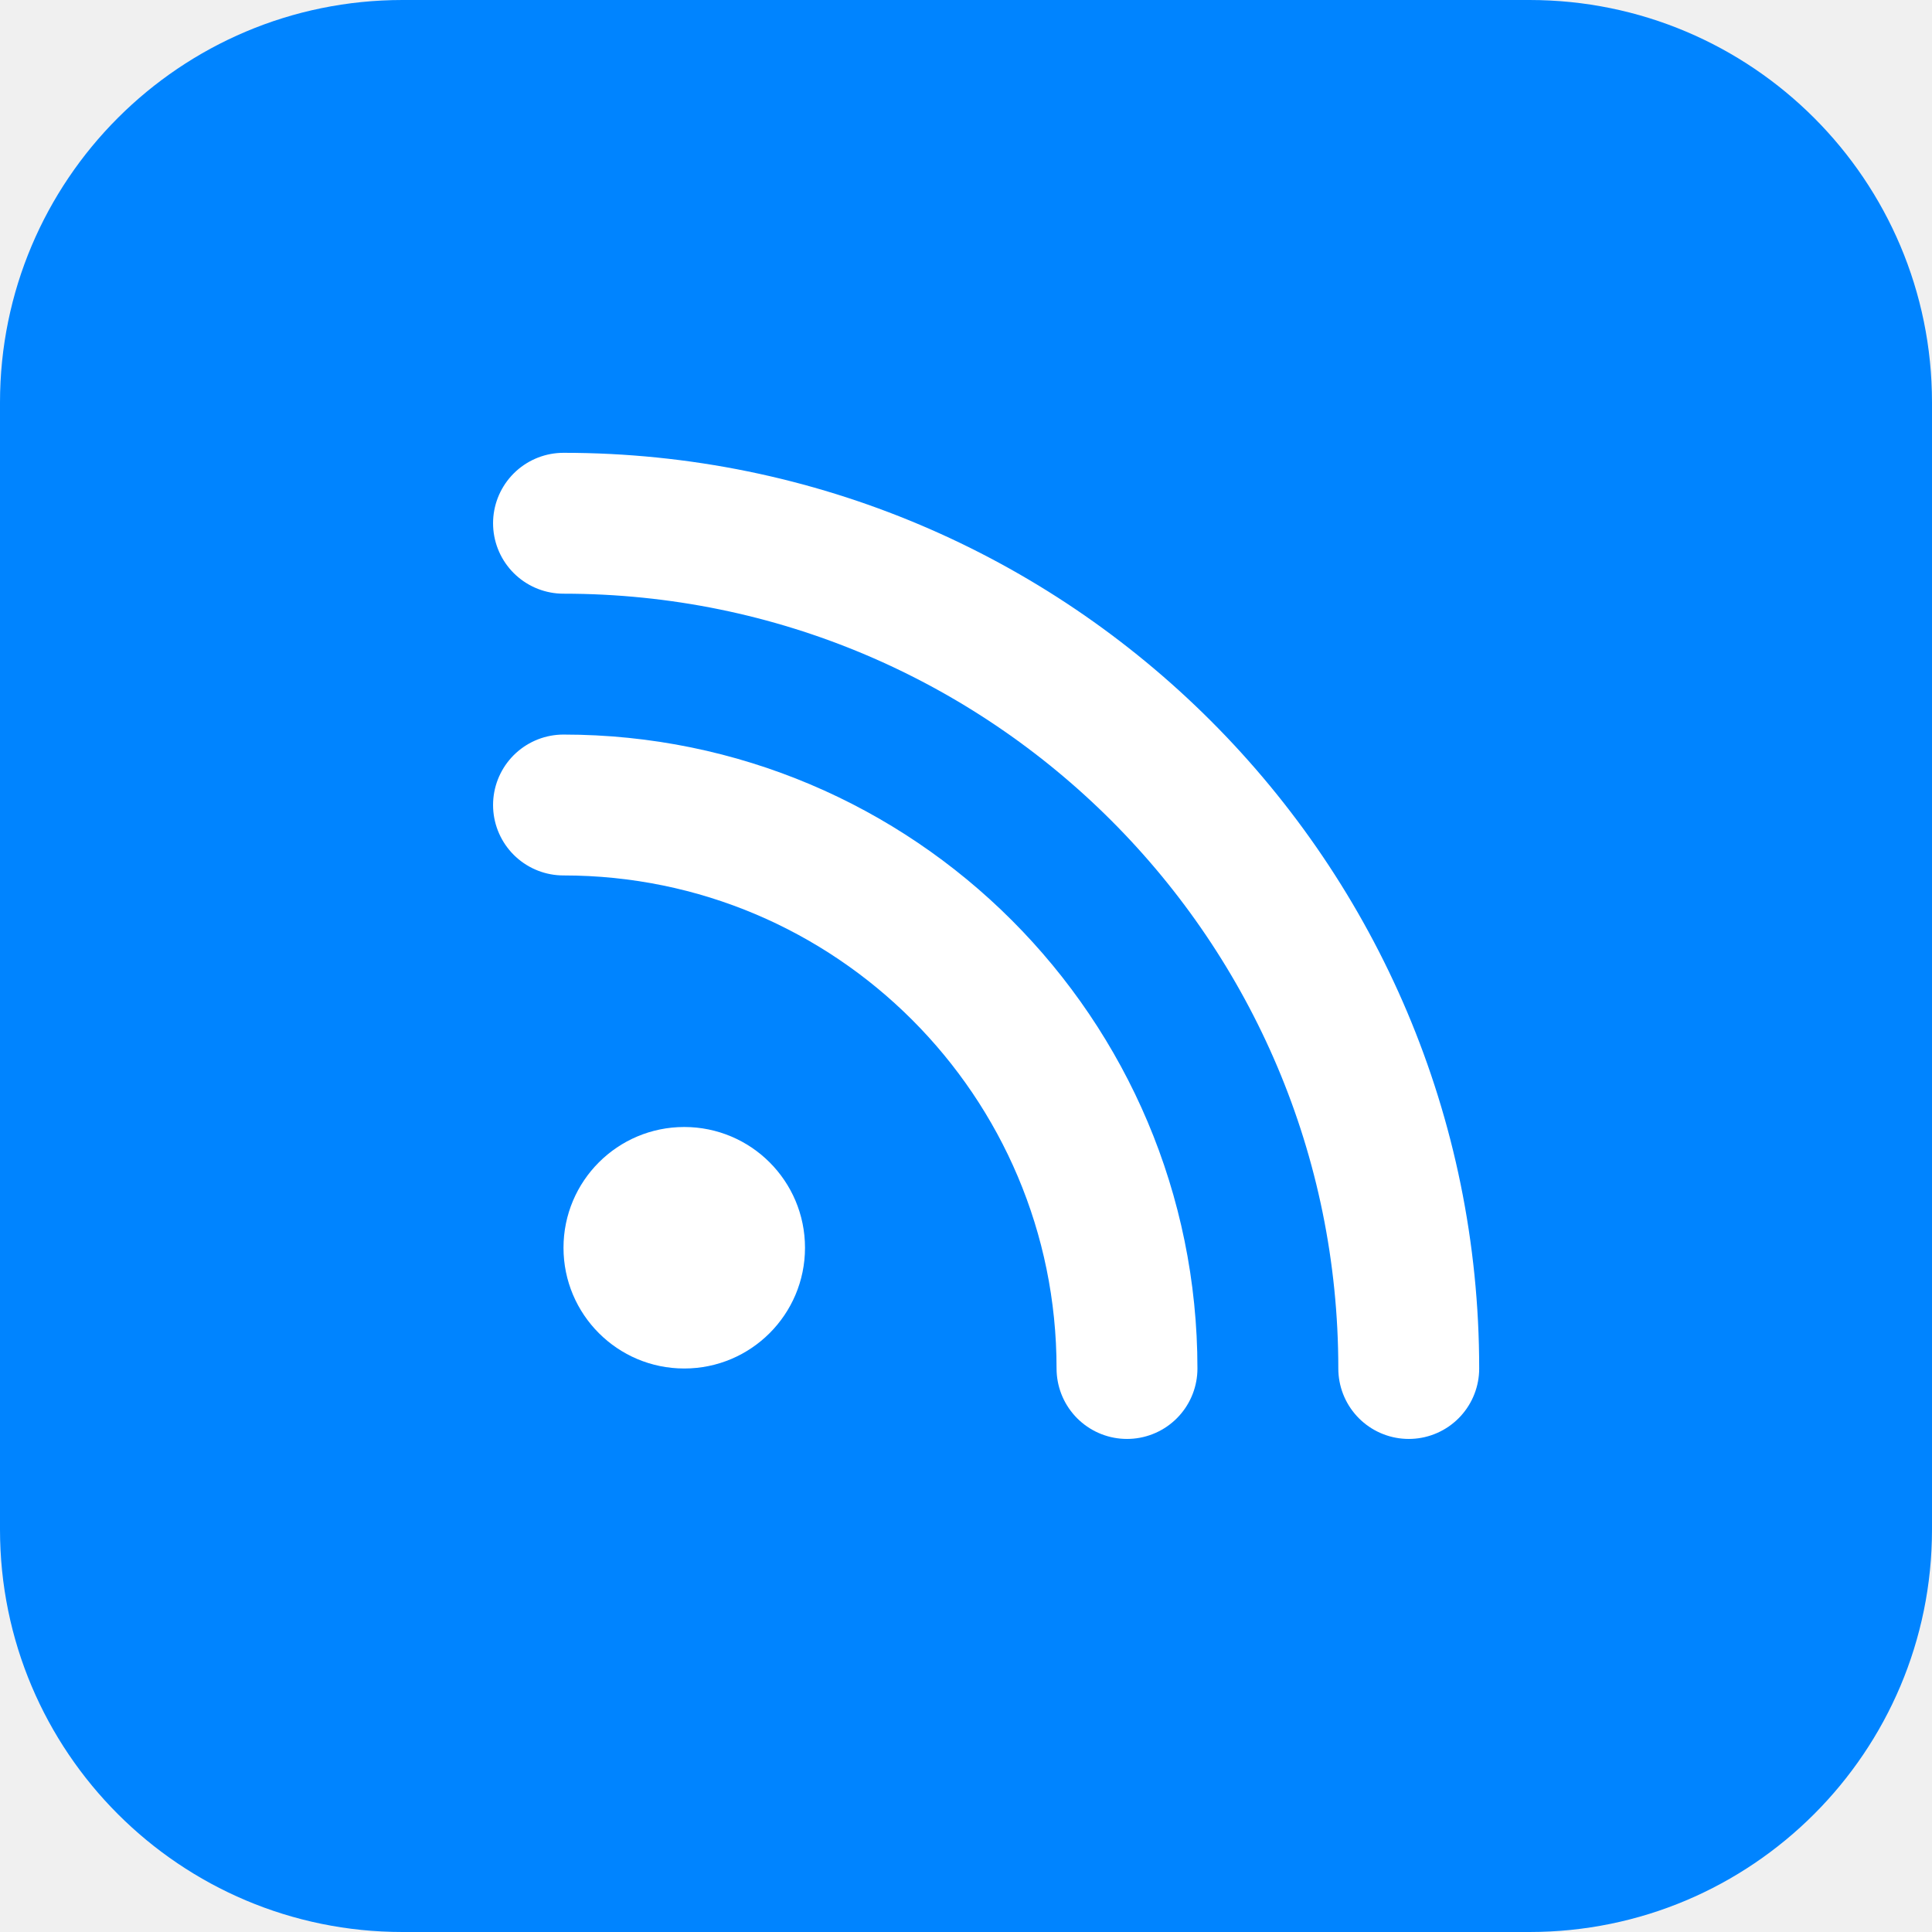
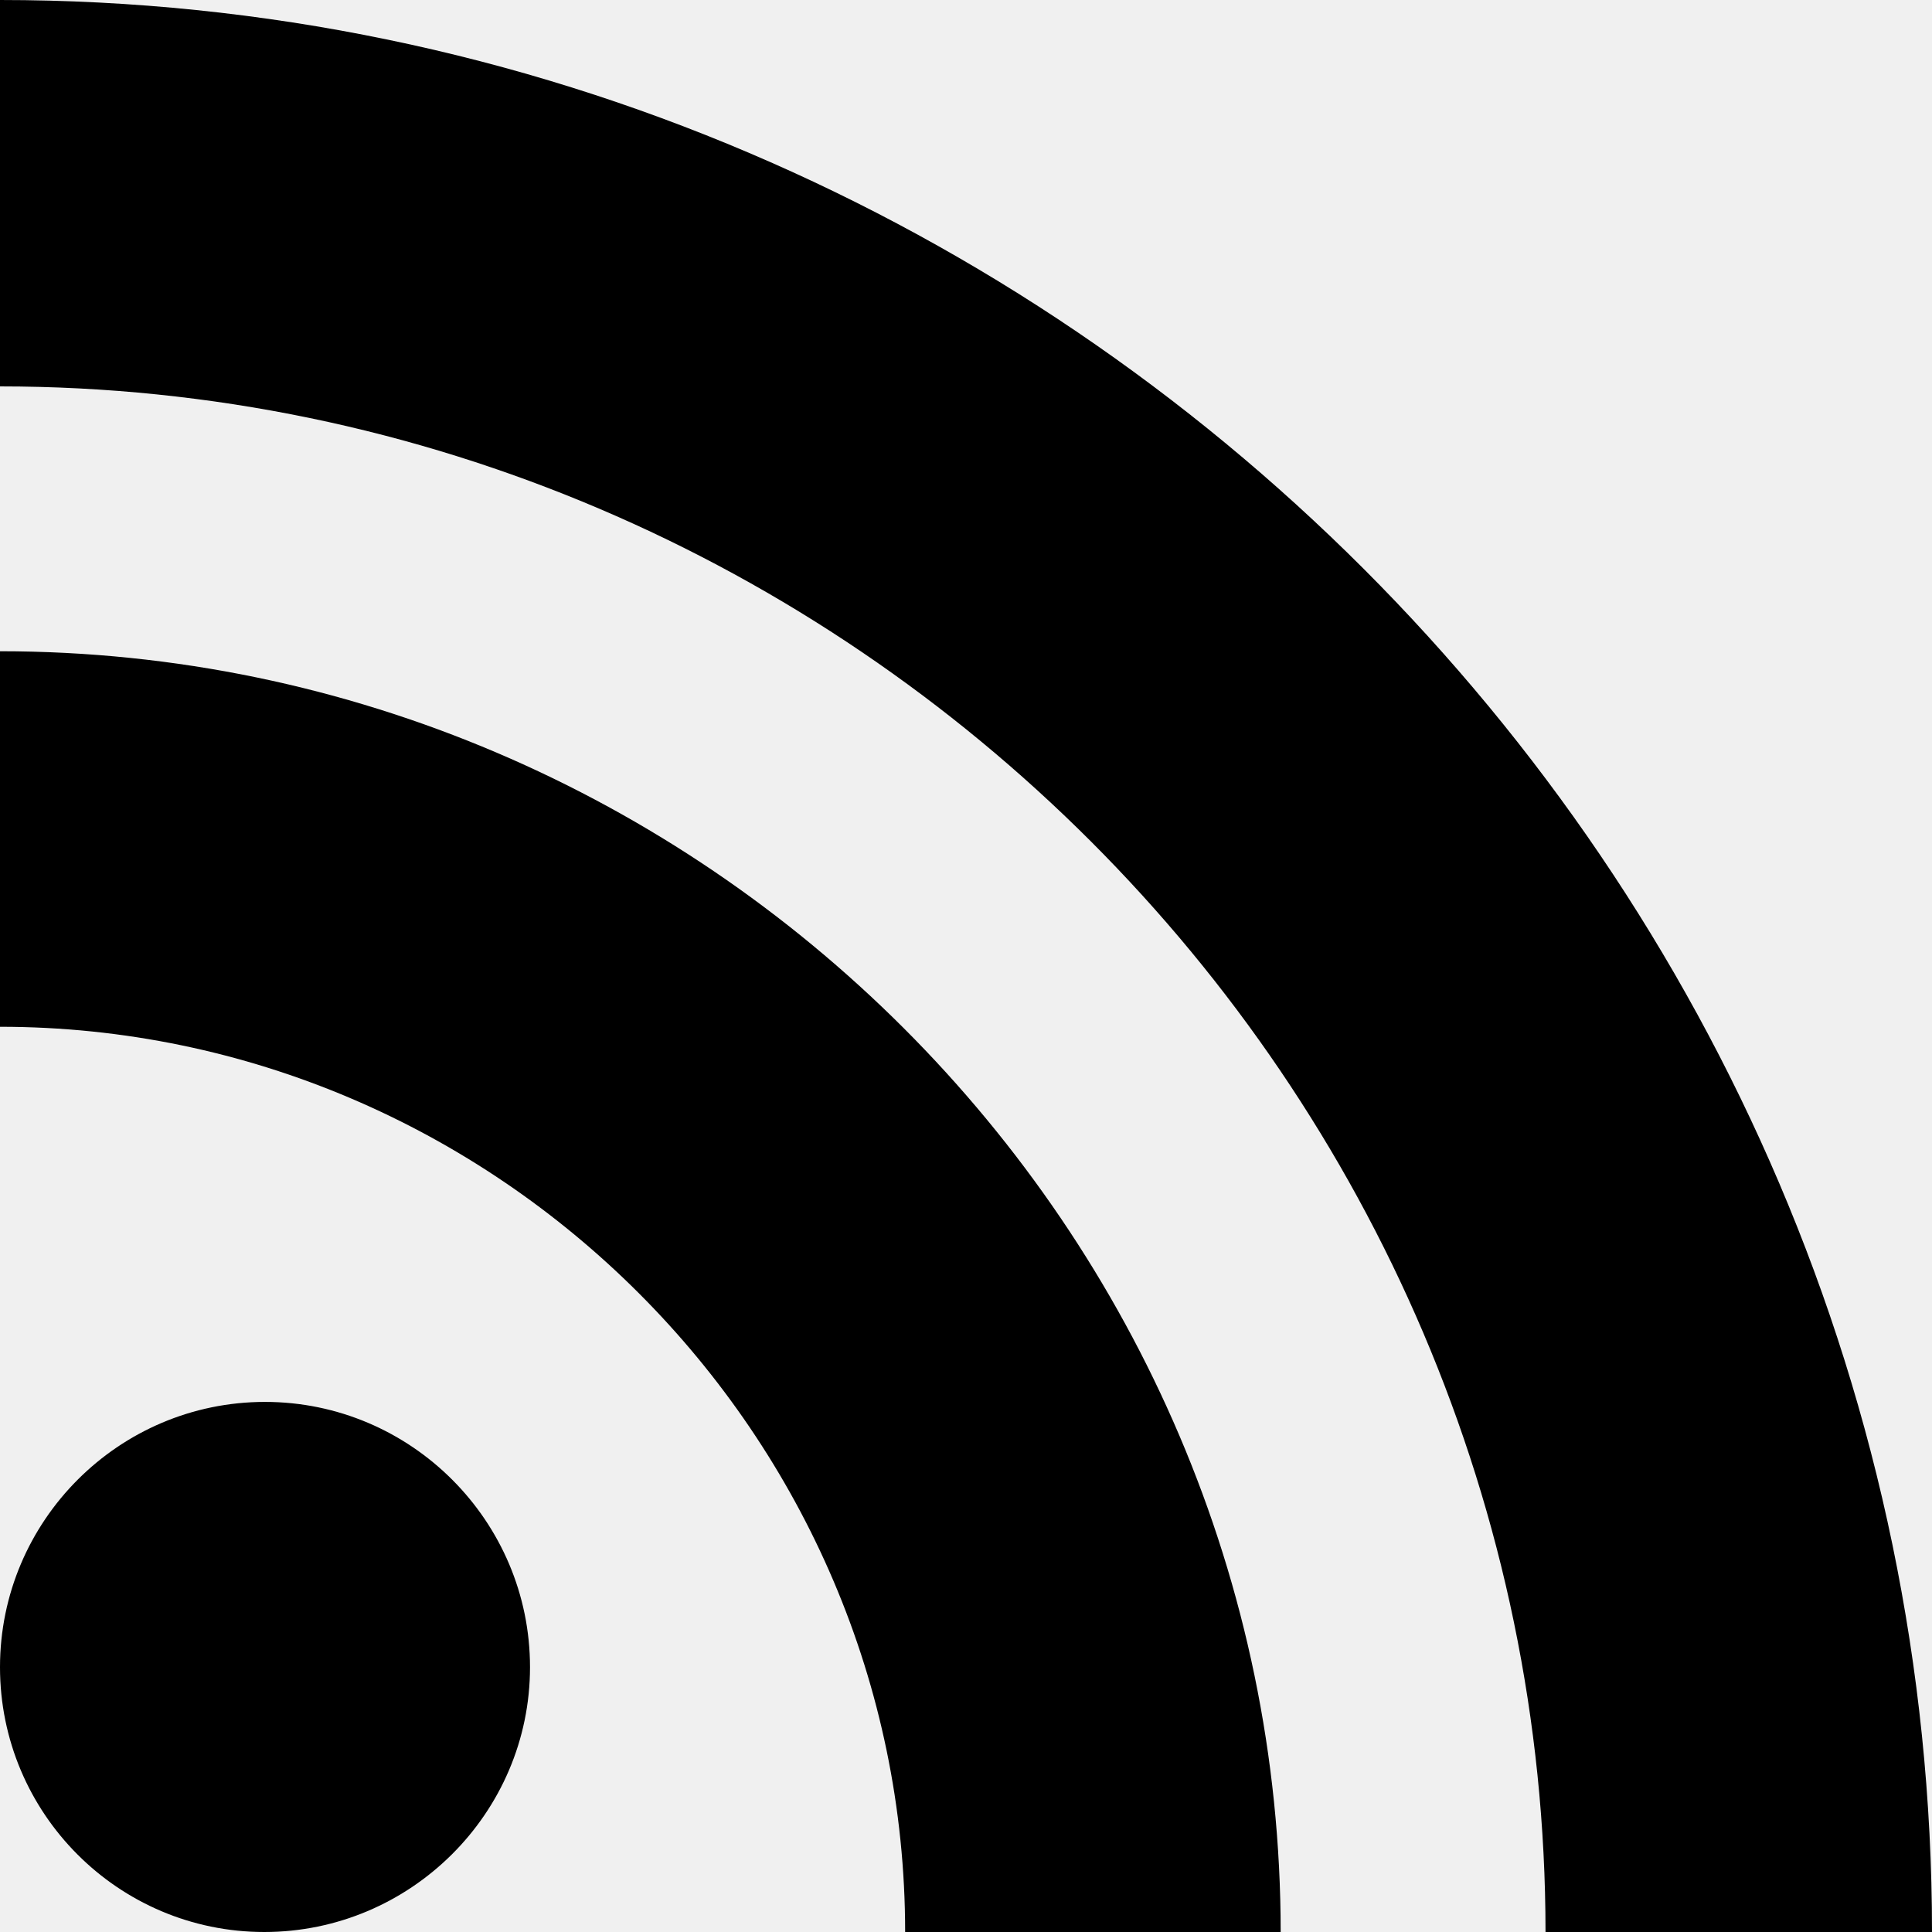
- <svg xmlns="http://www.w3.org/2000/svg" viewBox="0 0 48 48" width="48" height="48">
-   <rect width="48" height="48" rx="10" fill="#0084FF" />
-   <circle cx="17" cy="31" r="3" fill="#FFFFFF" />
-   <path d="M14 20 A14 14 0 0 1 28 34" fill="none" stroke="#FFFFFF" stroke-width="3.5" stroke-linecap="round" />
-   <path d="M14 13 A21 21 0 0 1 35 34" fill="none" stroke="#FFFFFF" stroke-width="3.5" stroke-linecap="round" />
+ <svg xmlns="http://www.w3.org/2000/svg" role="img" viewBox="0 0 24 24">
+   <path d="M19.199 24C19.199 13.467 10.533 4.8 0 4.8V0c13.165 0 24 10.835 24 24h-4.801zM3.291 17.415c1.814 0 3.293 1.479 3.293 3.295 0 1.813-1.485 3.29-3.301 3.29C1.47 24 0 22.526 0 20.71s1.475-3.294 3.291-3.295zM15.909 24h-4.665c0-6.169-5.075-11.245-11.244-11.245V8.09c8.727 0 15.909 7.184 15.909 15.91z" />
</svg>
